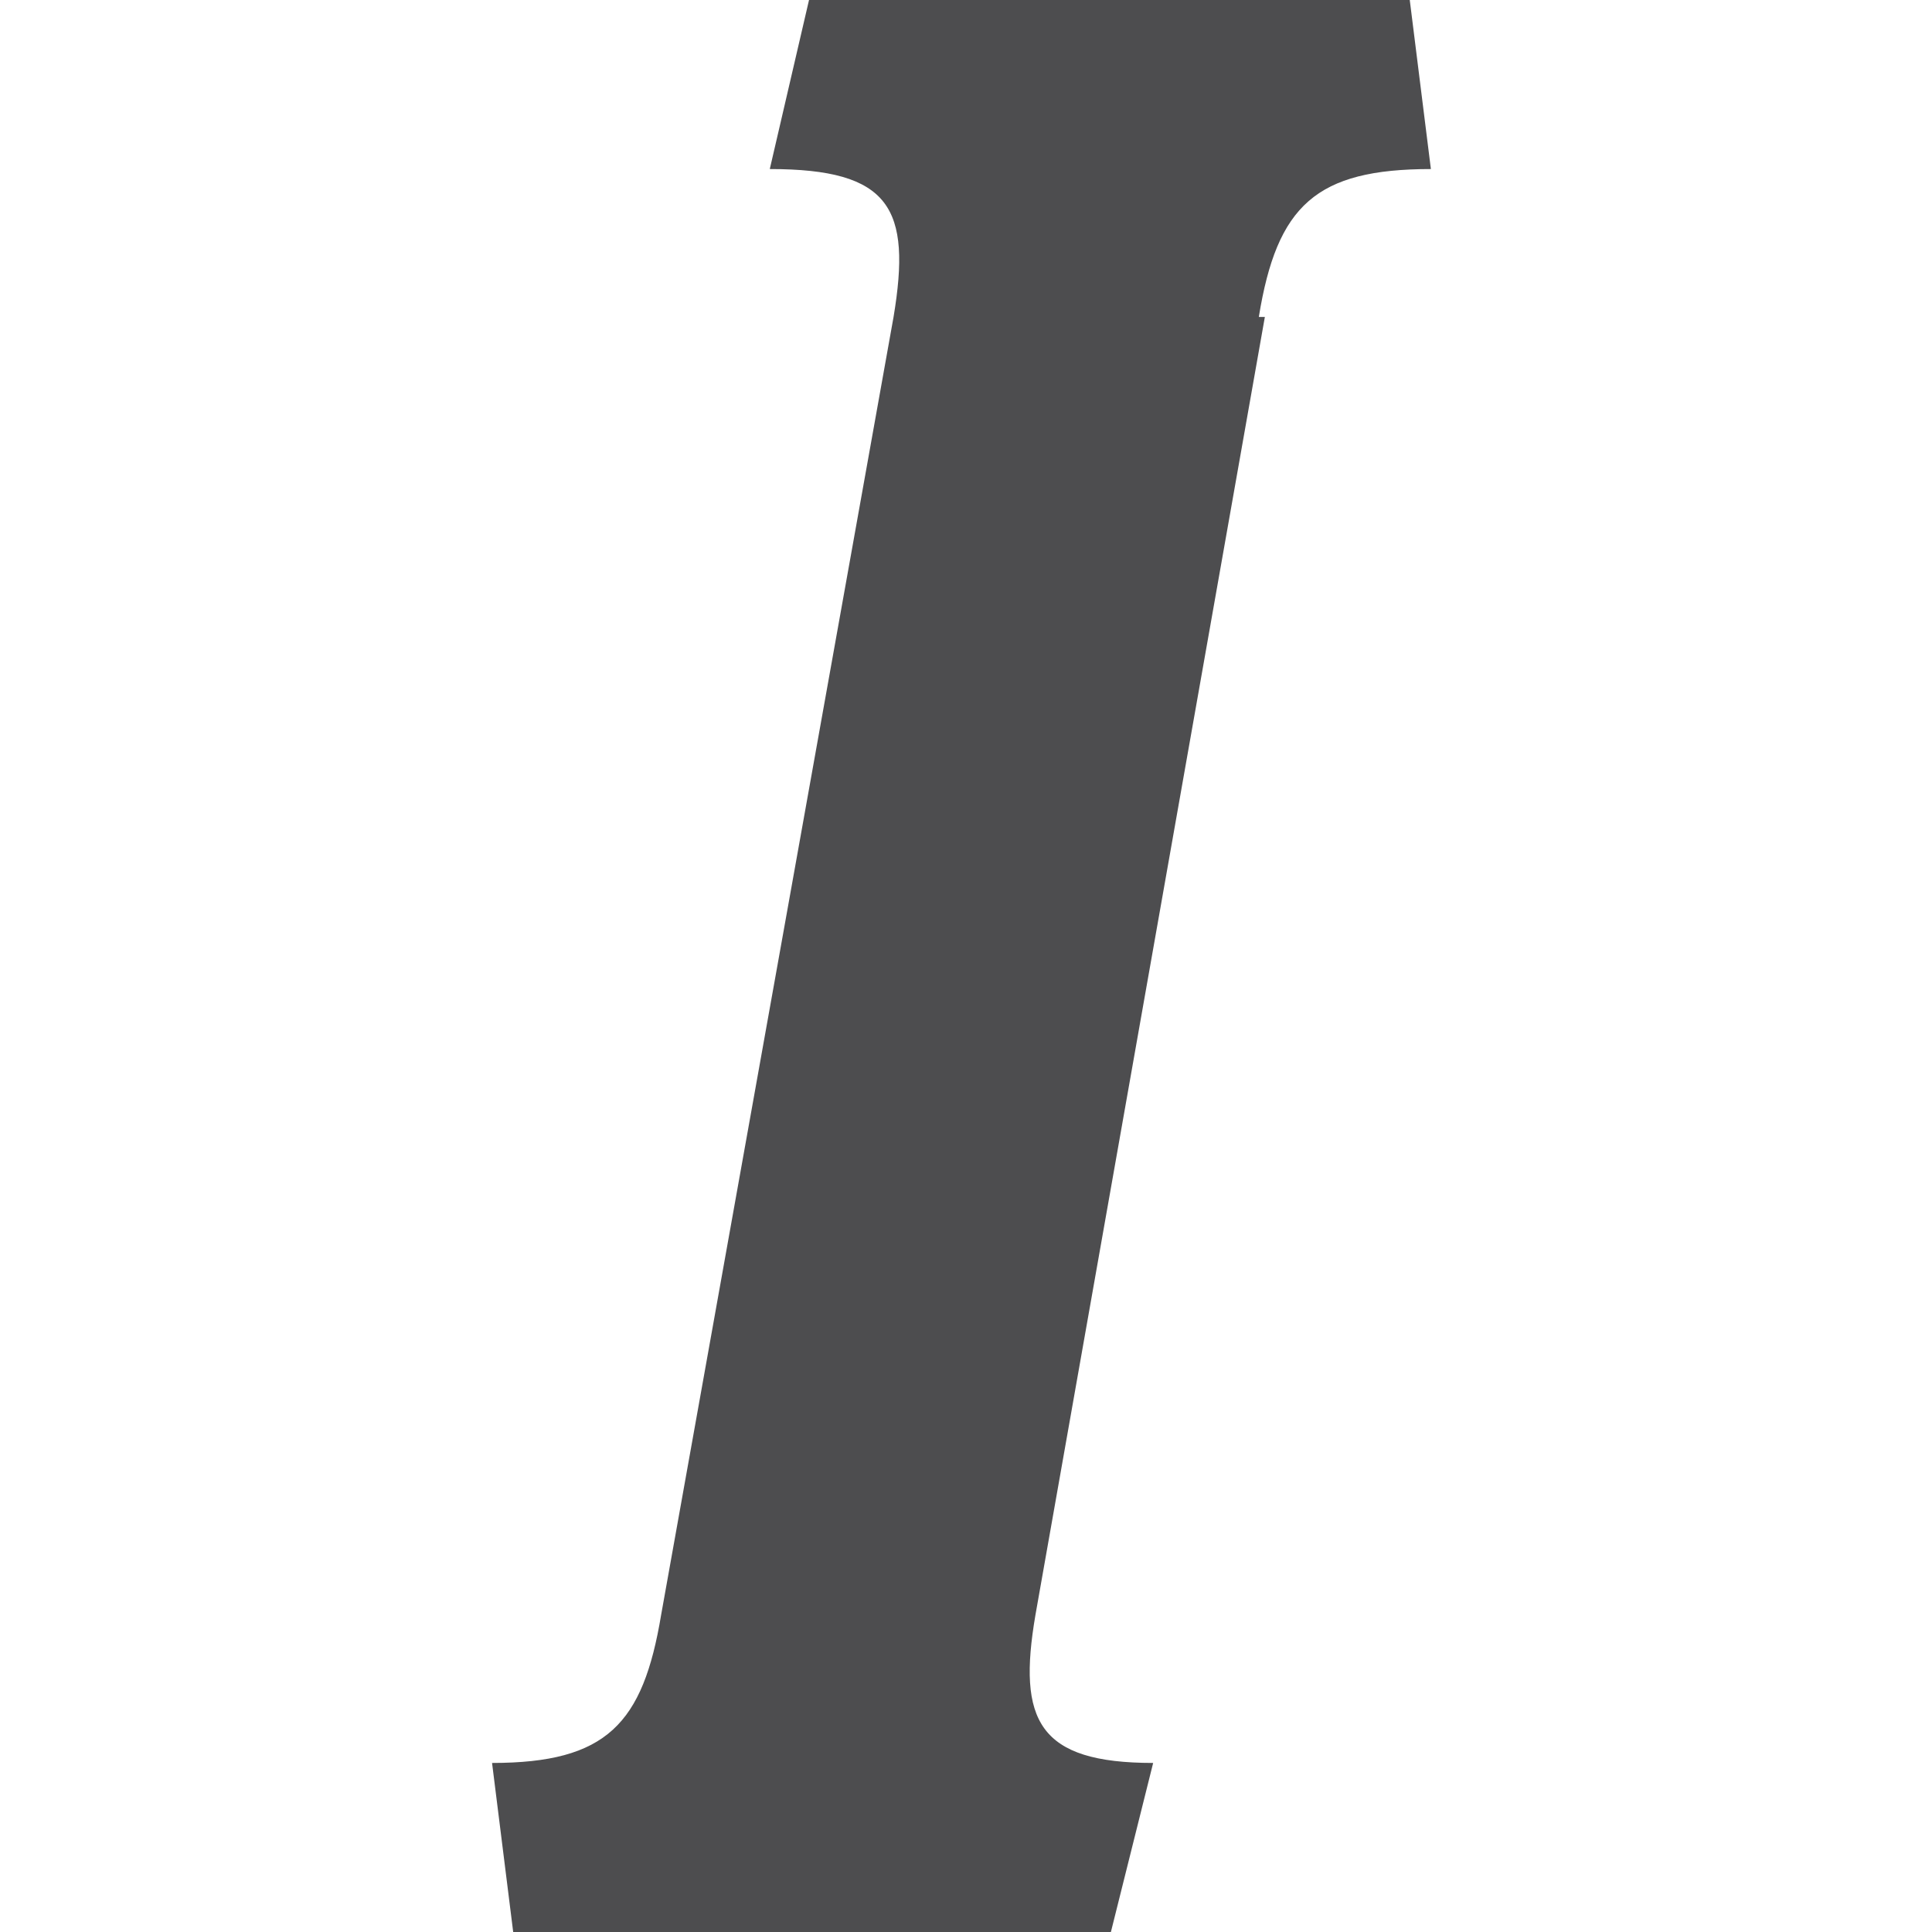
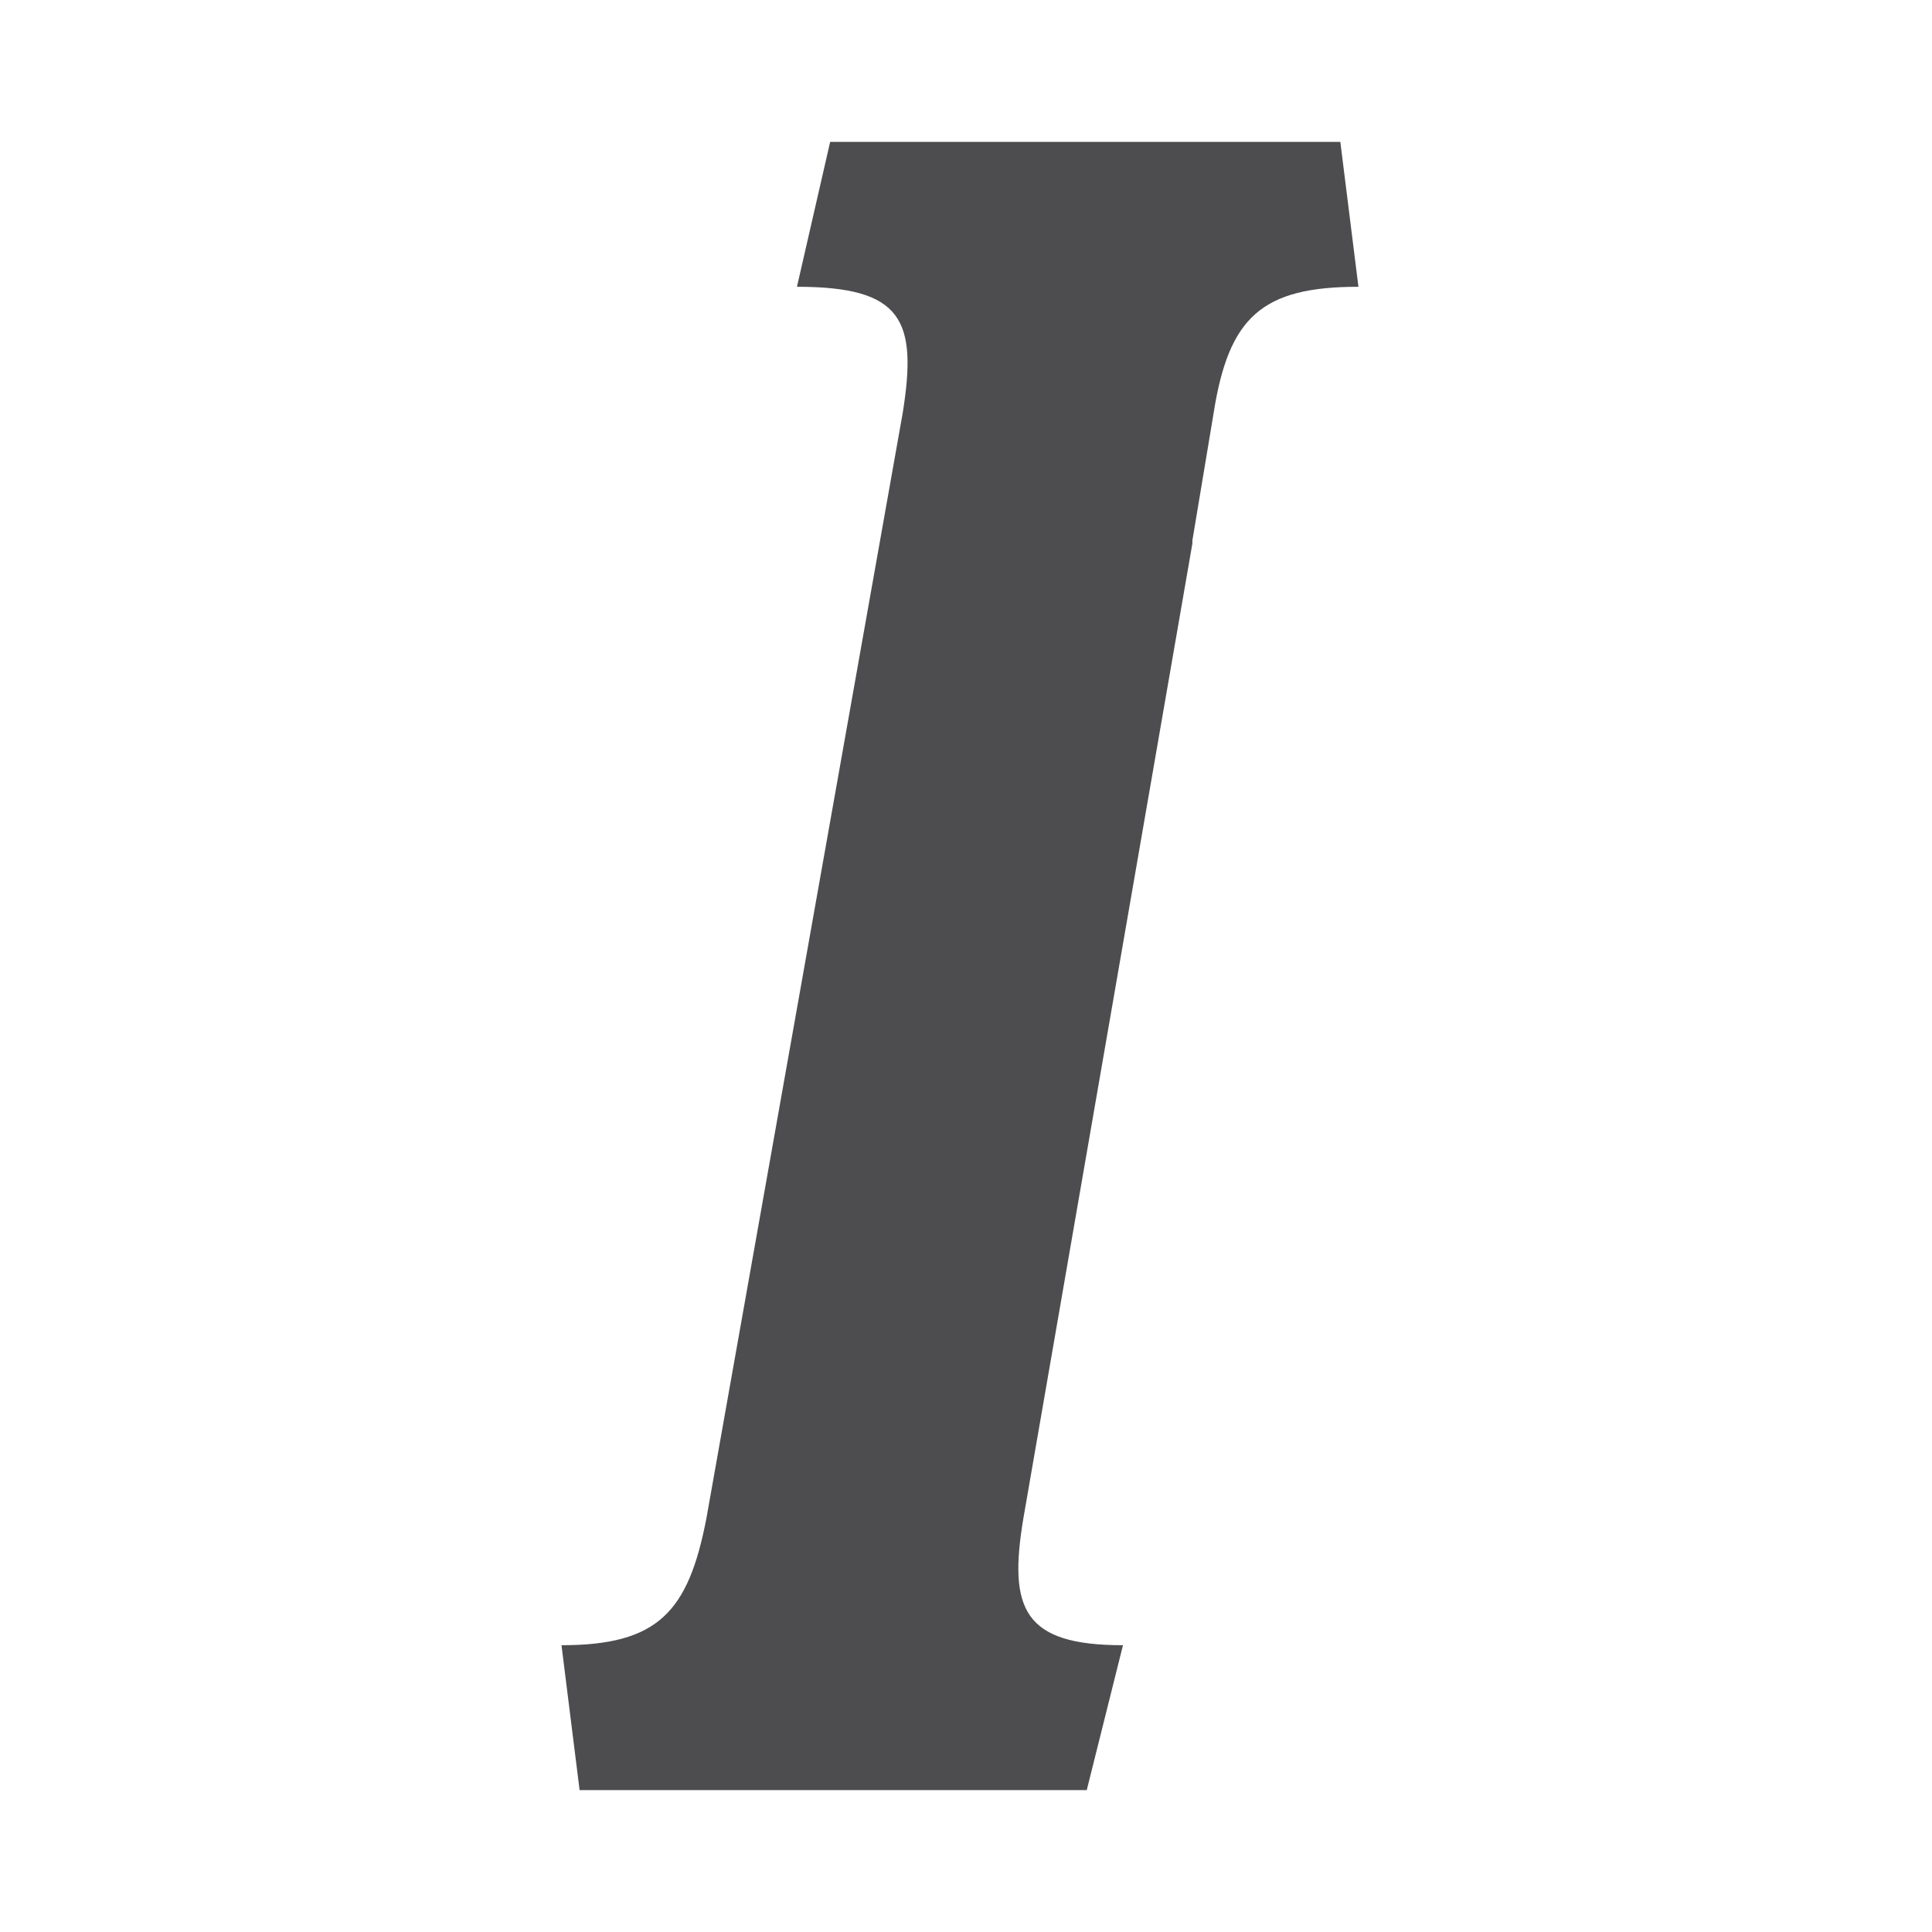
- <svg xmlns="http://www.w3.org/2000/svg" id="Layer_1" data-name="Layer 1" version="1.1" viewBox="0 0 64 64">
+ <svg xmlns="http://www.w3.org/2000/svg" id="Layer_1" version="1.1" viewBox="0 0 64 64">
  <defs>
    <style>
-       .cls-1 {
+       .st0 {
        fill: none;
      }

-       .cls-1, .cls-2 {
-         stroke-width: 0px;
-       }
- 
-       .cls-2 {
+       .st1 {
        fill: #4d4d4f;
      }
    </style>
  </defs>
-   <path class="cls-2" d="M41.9,10.5l-7.6,43c-.6,3.5.1,4.9,3.9,4.9l-1.4,5.6h-19.8l-.7-5.6c3.8,0,5-1.3,5.6-4.9l7.7-43c.6-3.6-.1-4.9-4.1-4.9l1.3-5.6h19.9l.7,5.6c-3.8,0-5.1,1.2-5.7,4.9Z" />
-   <rect class="cls-1" width="64" height="64" />
+   <path class="st1" d="M39.5,18l-5.6,32.3c-.5,3,0,4.2,3.3,4.2l-1.2,4.8h-16.8l-.6-4.8c3.2,0,4.2-1.1,4.8-4.2l6.5-36.6c.5-3.1,0-4.2-3.5-4.2l1.1-4.8h16.9l.6,4.8c-3.2,0-4.3,1-4.8,4.2l-.7,4.2Z" />
+   <rect class="st0" y="0" width="64" height="64" />
</svg>
